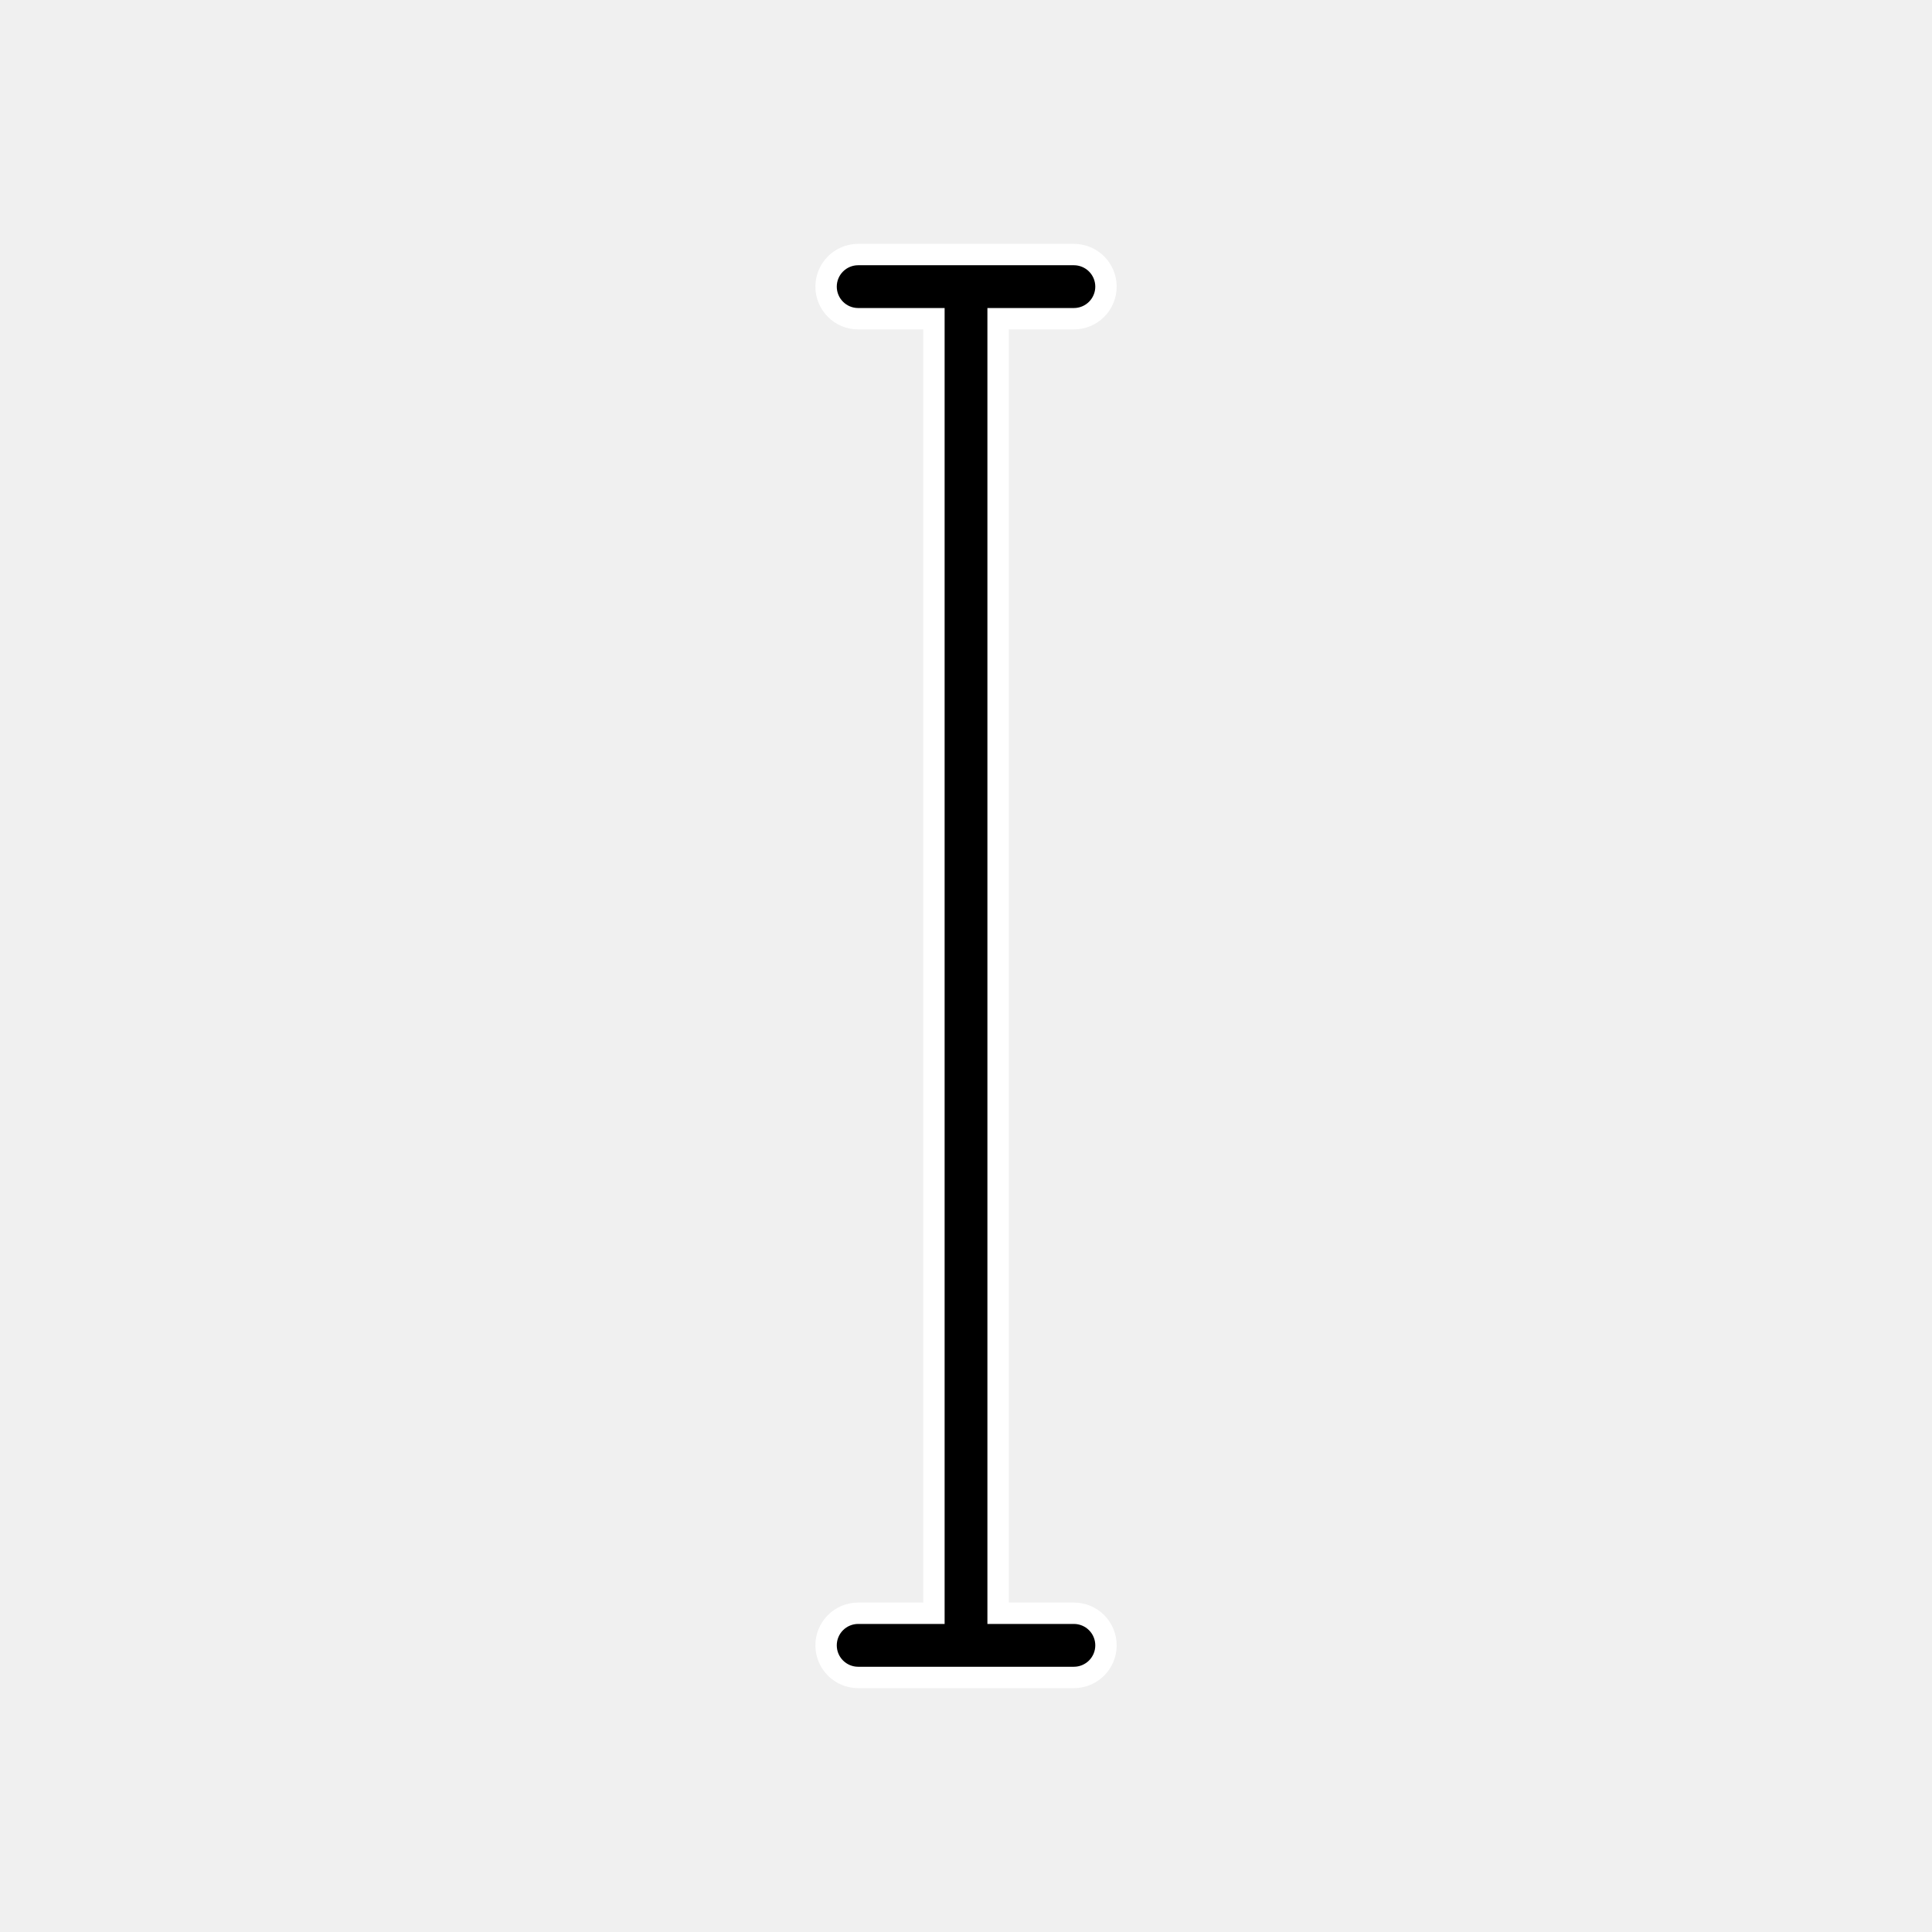
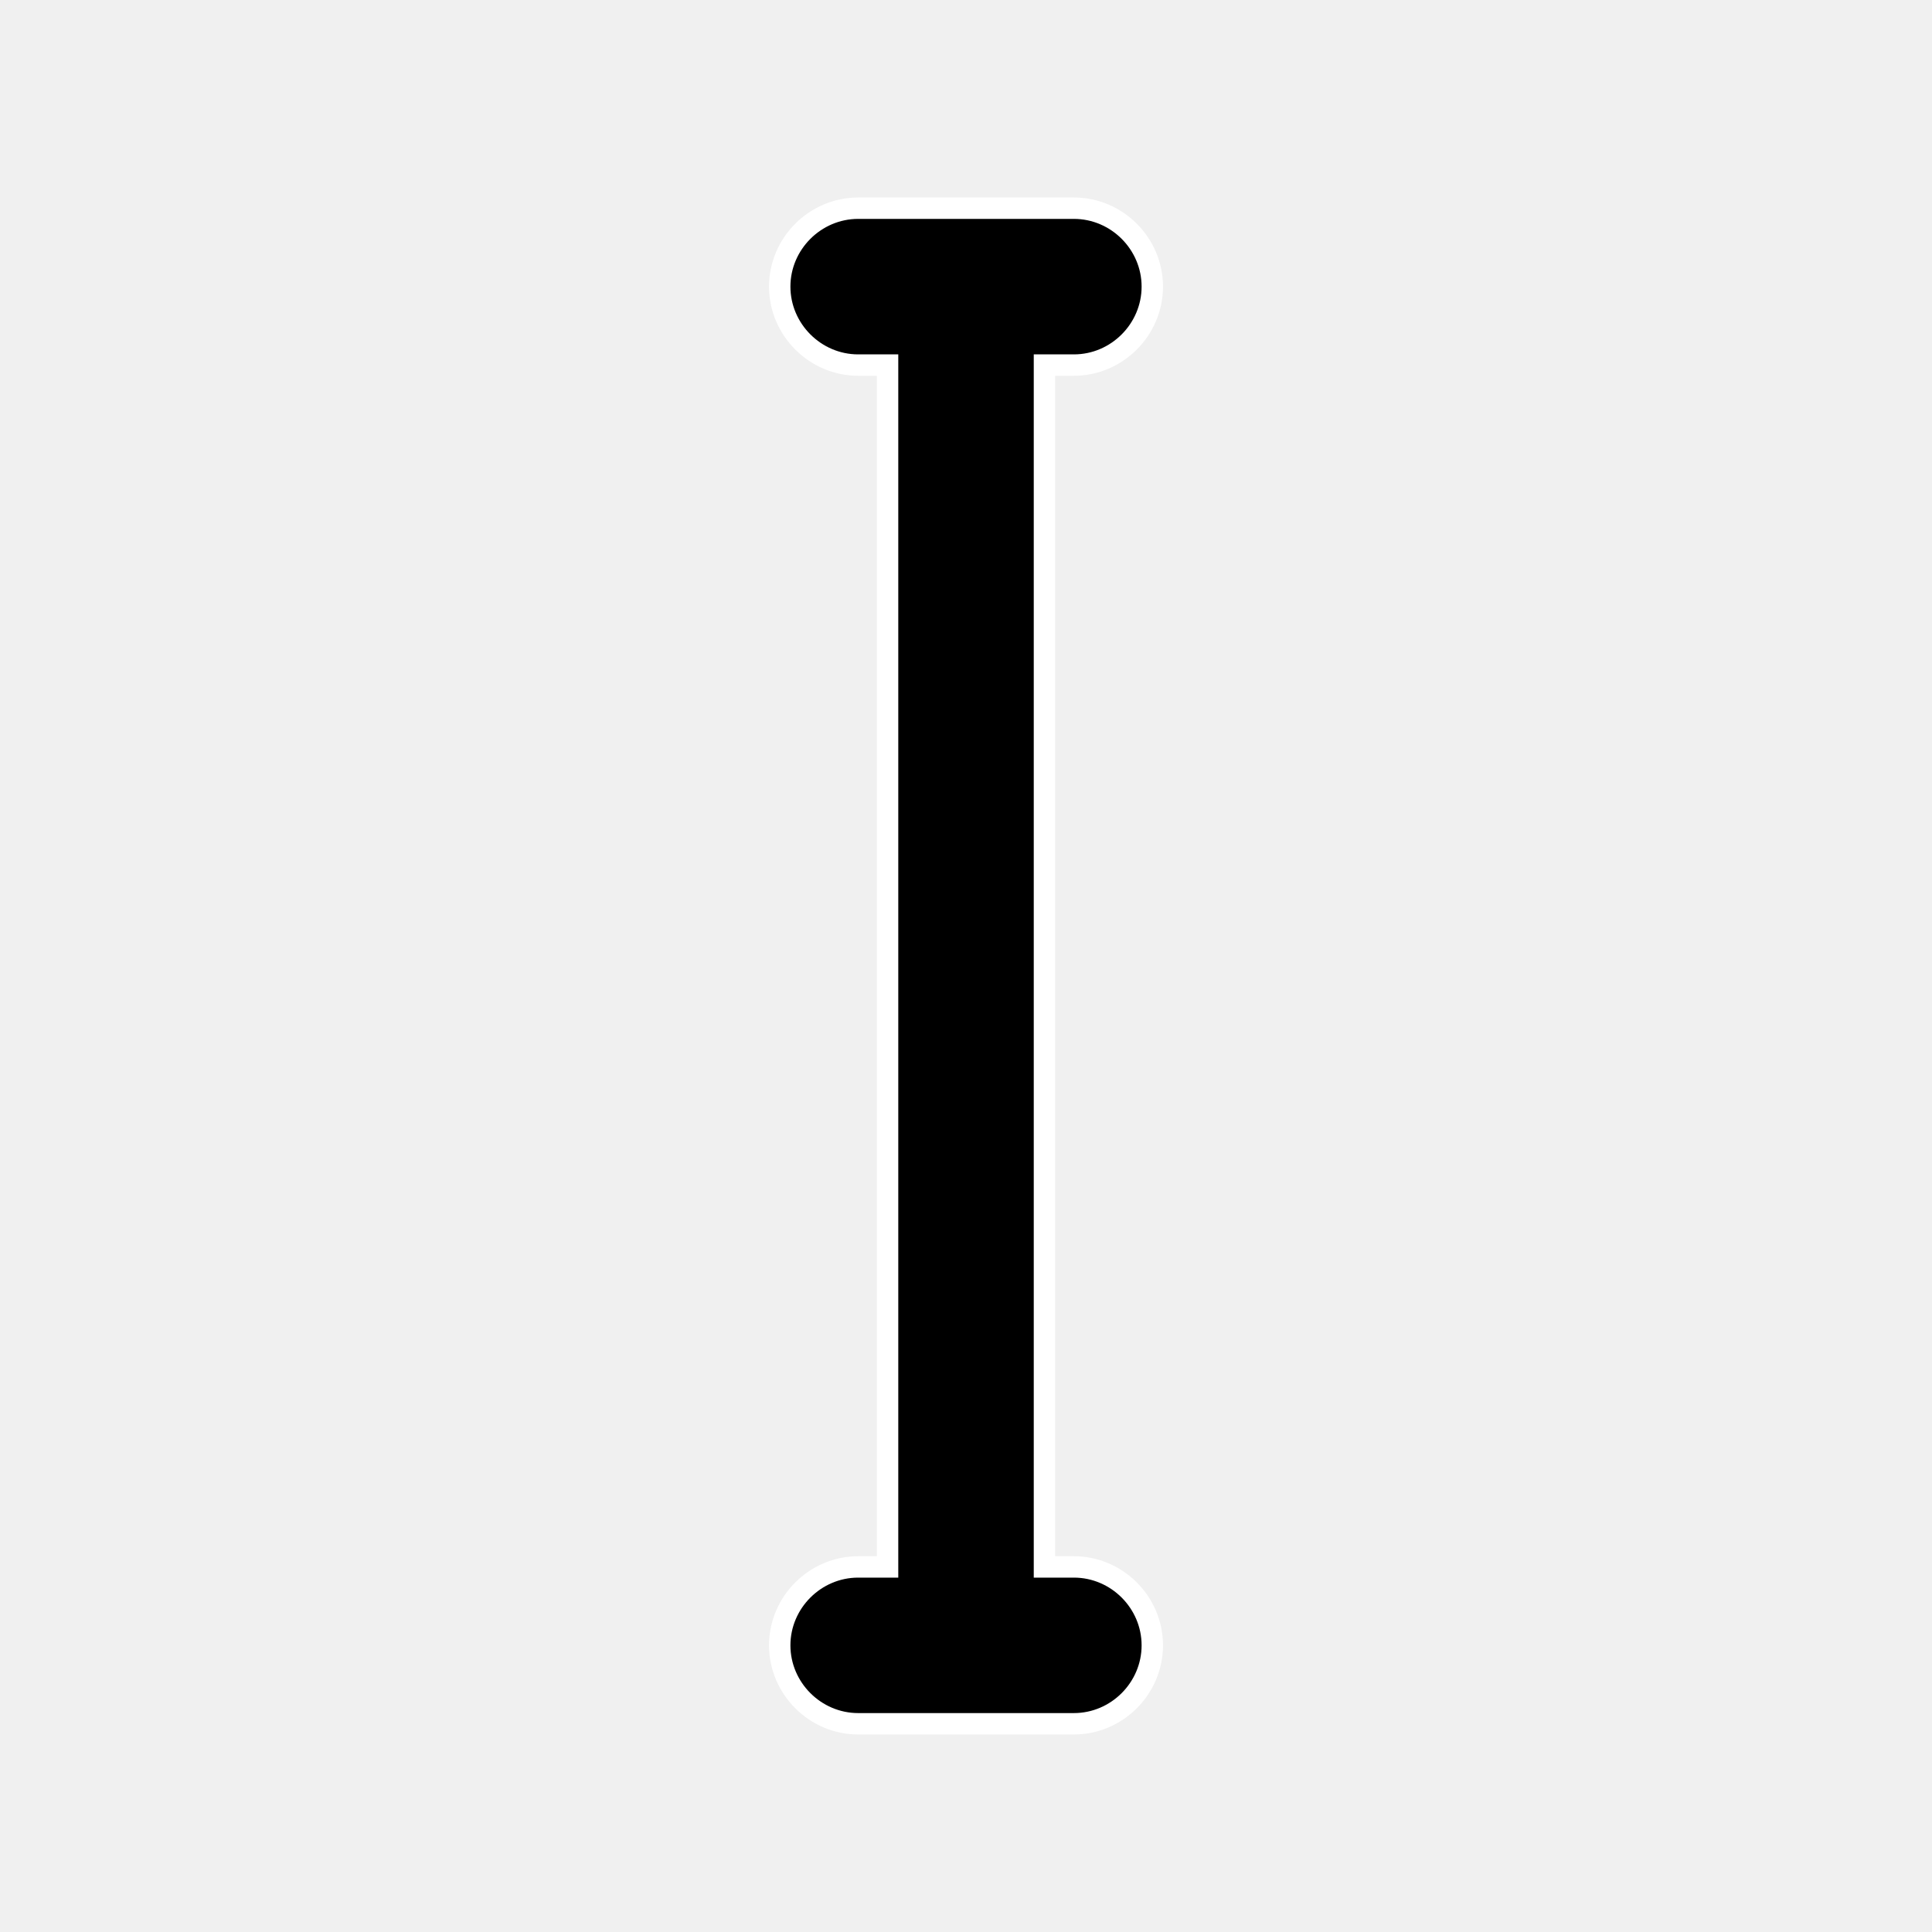
<svg xmlns="http://www.w3.org/2000/svg" width="256" height="256" viewBox="0 0 67.733 67.733" version="1.1" id="svg1">
  <defs id="defs1" />
  <g id="layer1">
-     <path id="path3" style="stroke-linecap:round;stroke-linejoin:round;paint-order:stroke markers fill;stroke:#ffffff;fill:#000000;stroke-width:1.5;stroke-dasharray:none" d="M 30.086 9.299 A 0.75 0.75 0 0 0 29.336 10.049 A 0.75 0.75 0 0 0 30.086 10.799 L 33.117 10.799 L 33.117 56.933 L 30.086 56.933 A 0.75 0.75 0 0 0 29.336 57.684 A 0.75 0.75 0 0 0 30.086 58.434 L 33.867 58.434 L 37.648 58.434 A 0.75 0.75 0 0 0 38.399 57.684 A 0.75 0.75 0 0 0 37.648 56.933 L 34.617 56.933 L 34.617 10.799 L 37.648 10.799 A 0.75 0.75 0 0 0 38.399 10.049 A 0.75 0.75 0 0 0 37.648 9.299 L 30.086 9.299 z " />
+     <path id="path2" style="stroke-linecap:round;stroke-linejoin:round;paint-order:stroke markers fill;stroke:#ffffff;stroke-width:1.5;stroke-dasharray:none" d="M 30.086 7.674 C 28.786 7.674 27.71 8.748 27.711 10.049 C 27.711 11.349 28.786 12.424 30.086 12.424 L 31.492 12.424 L 31.492 55.309 L 30.086 55.309 C 28.786 55.309 27.71 56.383 27.711 57.684 C 27.711 58.984 28.786 60.058 30.086 60.058 L 33.867 60.058 L 37.648 60.058 C 38.949 60.059 40.023 58.984 40.023 57.684 C 40.024 56.383 38.949 55.308 37.648 55.309 L 36.242 55.309 L 36.242 12.424 L 37.648 12.424 C 38.949 12.425 40.023 11.349 40.023 10.049 C 40.024 8.748 38.949 7.673 37.648 7.674 L 30.086 7.674 z " />
  </g>
</svg>
